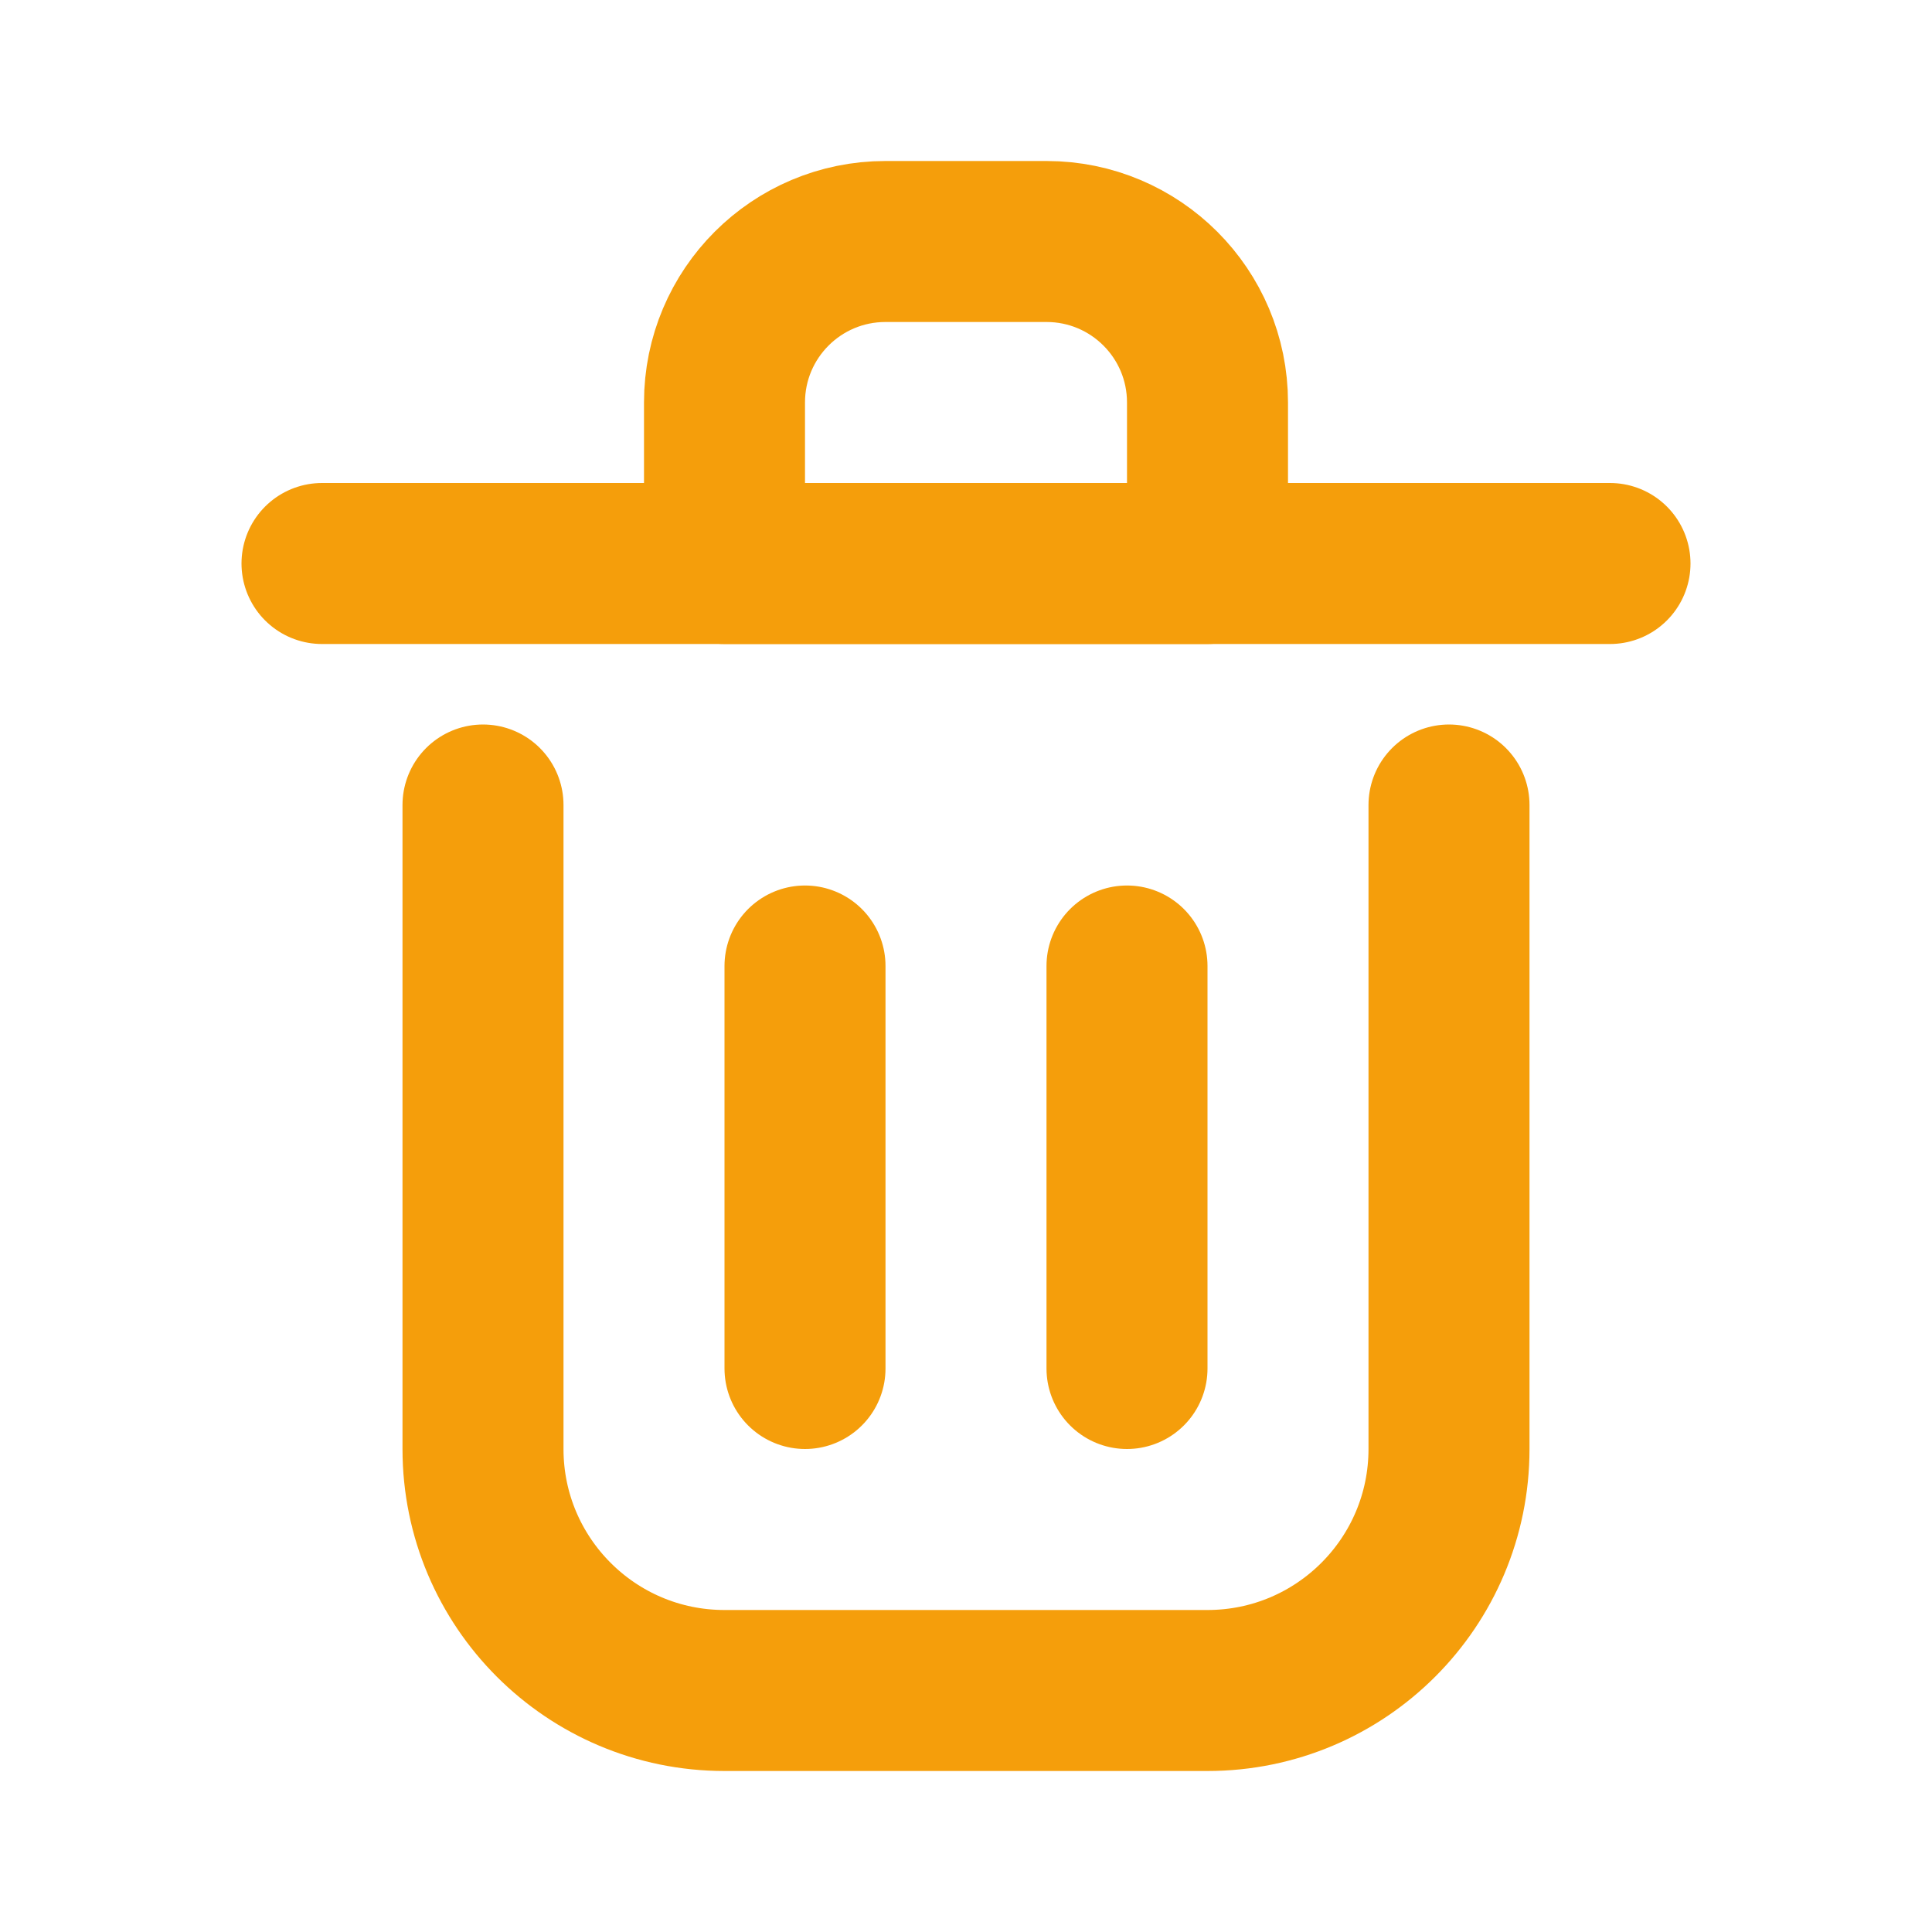
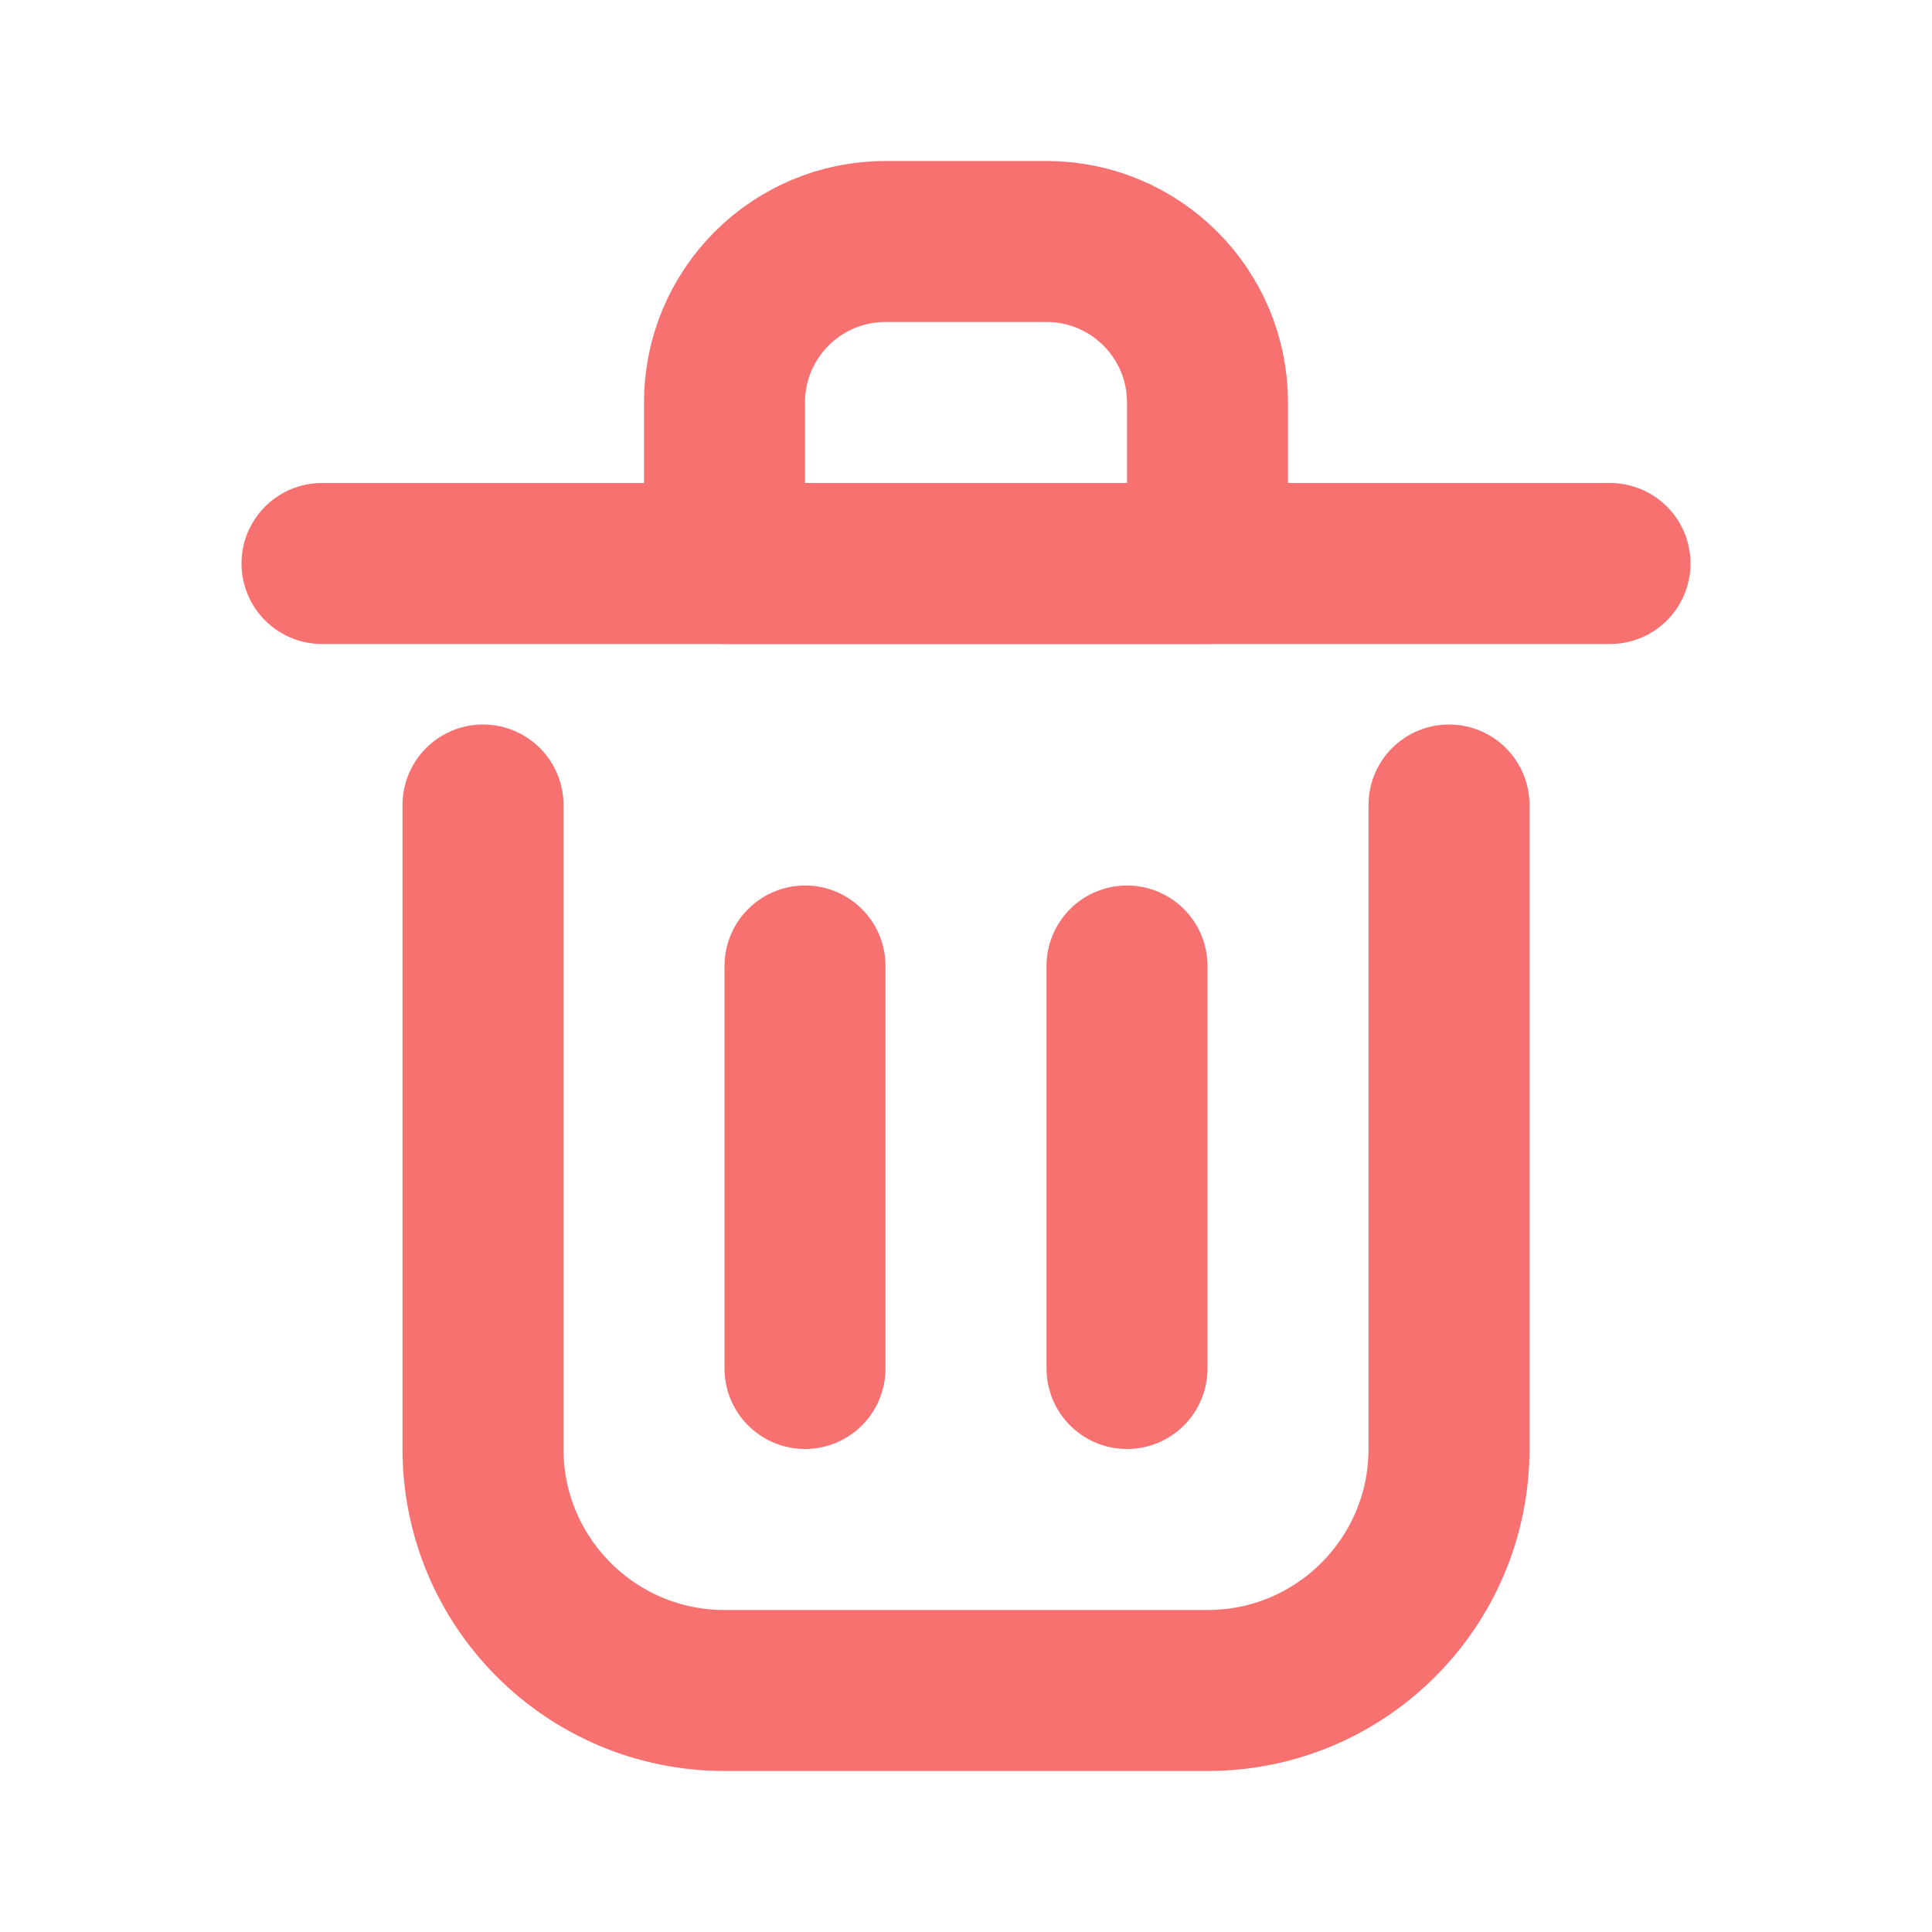
<svg xmlns="http://www.w3.org/2000/svg" width="64px" height="64px" viewBox="0 0 24 24" fill="none">
  <g id="SVGRepo_bgCarrier" stroke-width="0" />
  <g id="SVGRepo_tracerCarrier" stroke-linecap="round" stroke-linejoin="round" />
  <g id="SVGRepo_iconCarrier">
-     <path d="M10 12V17" stroke="#f59e0b" stroke-width="2" stroke-linecap="round" stroke-linejoin="round" />
-     <path d="M14 12V17" stroke="#f59e0b" stroke-width="2" stroke-linecap="round" stroke-linejoin="round" />
-     <path d="M4 7H20" stroke="#f59e0b" stroke-width="2" stroke-linecap="round" stroke-linejoin="round" />
-     <path d="M6 10V18C6 19.657 7.343 21 9 21H15C16.657 21 18 19.657 18 18V10" stroke="#f59e0b" stroke-width="2" stroke-linecap="round" stroke-linejoin="round" />
-     <path d="M9 5C9 3.895 9.895 3 11 3H13C14.105 3 15 3.895 15 5V7H9V5Z" stroke="#f59e0b" stroke-width="2" stroke-linecap="round" stroke-linejoin="round" />
+     <path d="M10 12V17" stroke="#f87171" stroke-width="2" stroke-linecap="round" stroke-linejoin="round" />
+     <path d="M14 12V17" stroke="#f87171" stroke-width="2" stroke-linecap="round" stroke-linejoin="round" />
+     <path d="M4 7H20" stroke="#f87171" stroke-width="2" stroke-linecap="round" stroke-linejoin="round" />
+     <path d="M6 10V18C6 19.657 7.343 21 9 21H15C16.657 21 18 19.657 18 18V10" stroke="#f87171" stroke-width="2" stroke-linecap="round" stroke-linejoin="round" />
+     <path d="M9 5C9 3.895 9.895 3 11 3H13C14.105 3 15 3.895 15 5V7H9V5Z" stroke="#f87171" stroke-width="2" stroke-linecap="round" stroke-linejoin="round" />
  </g>
</svg>
